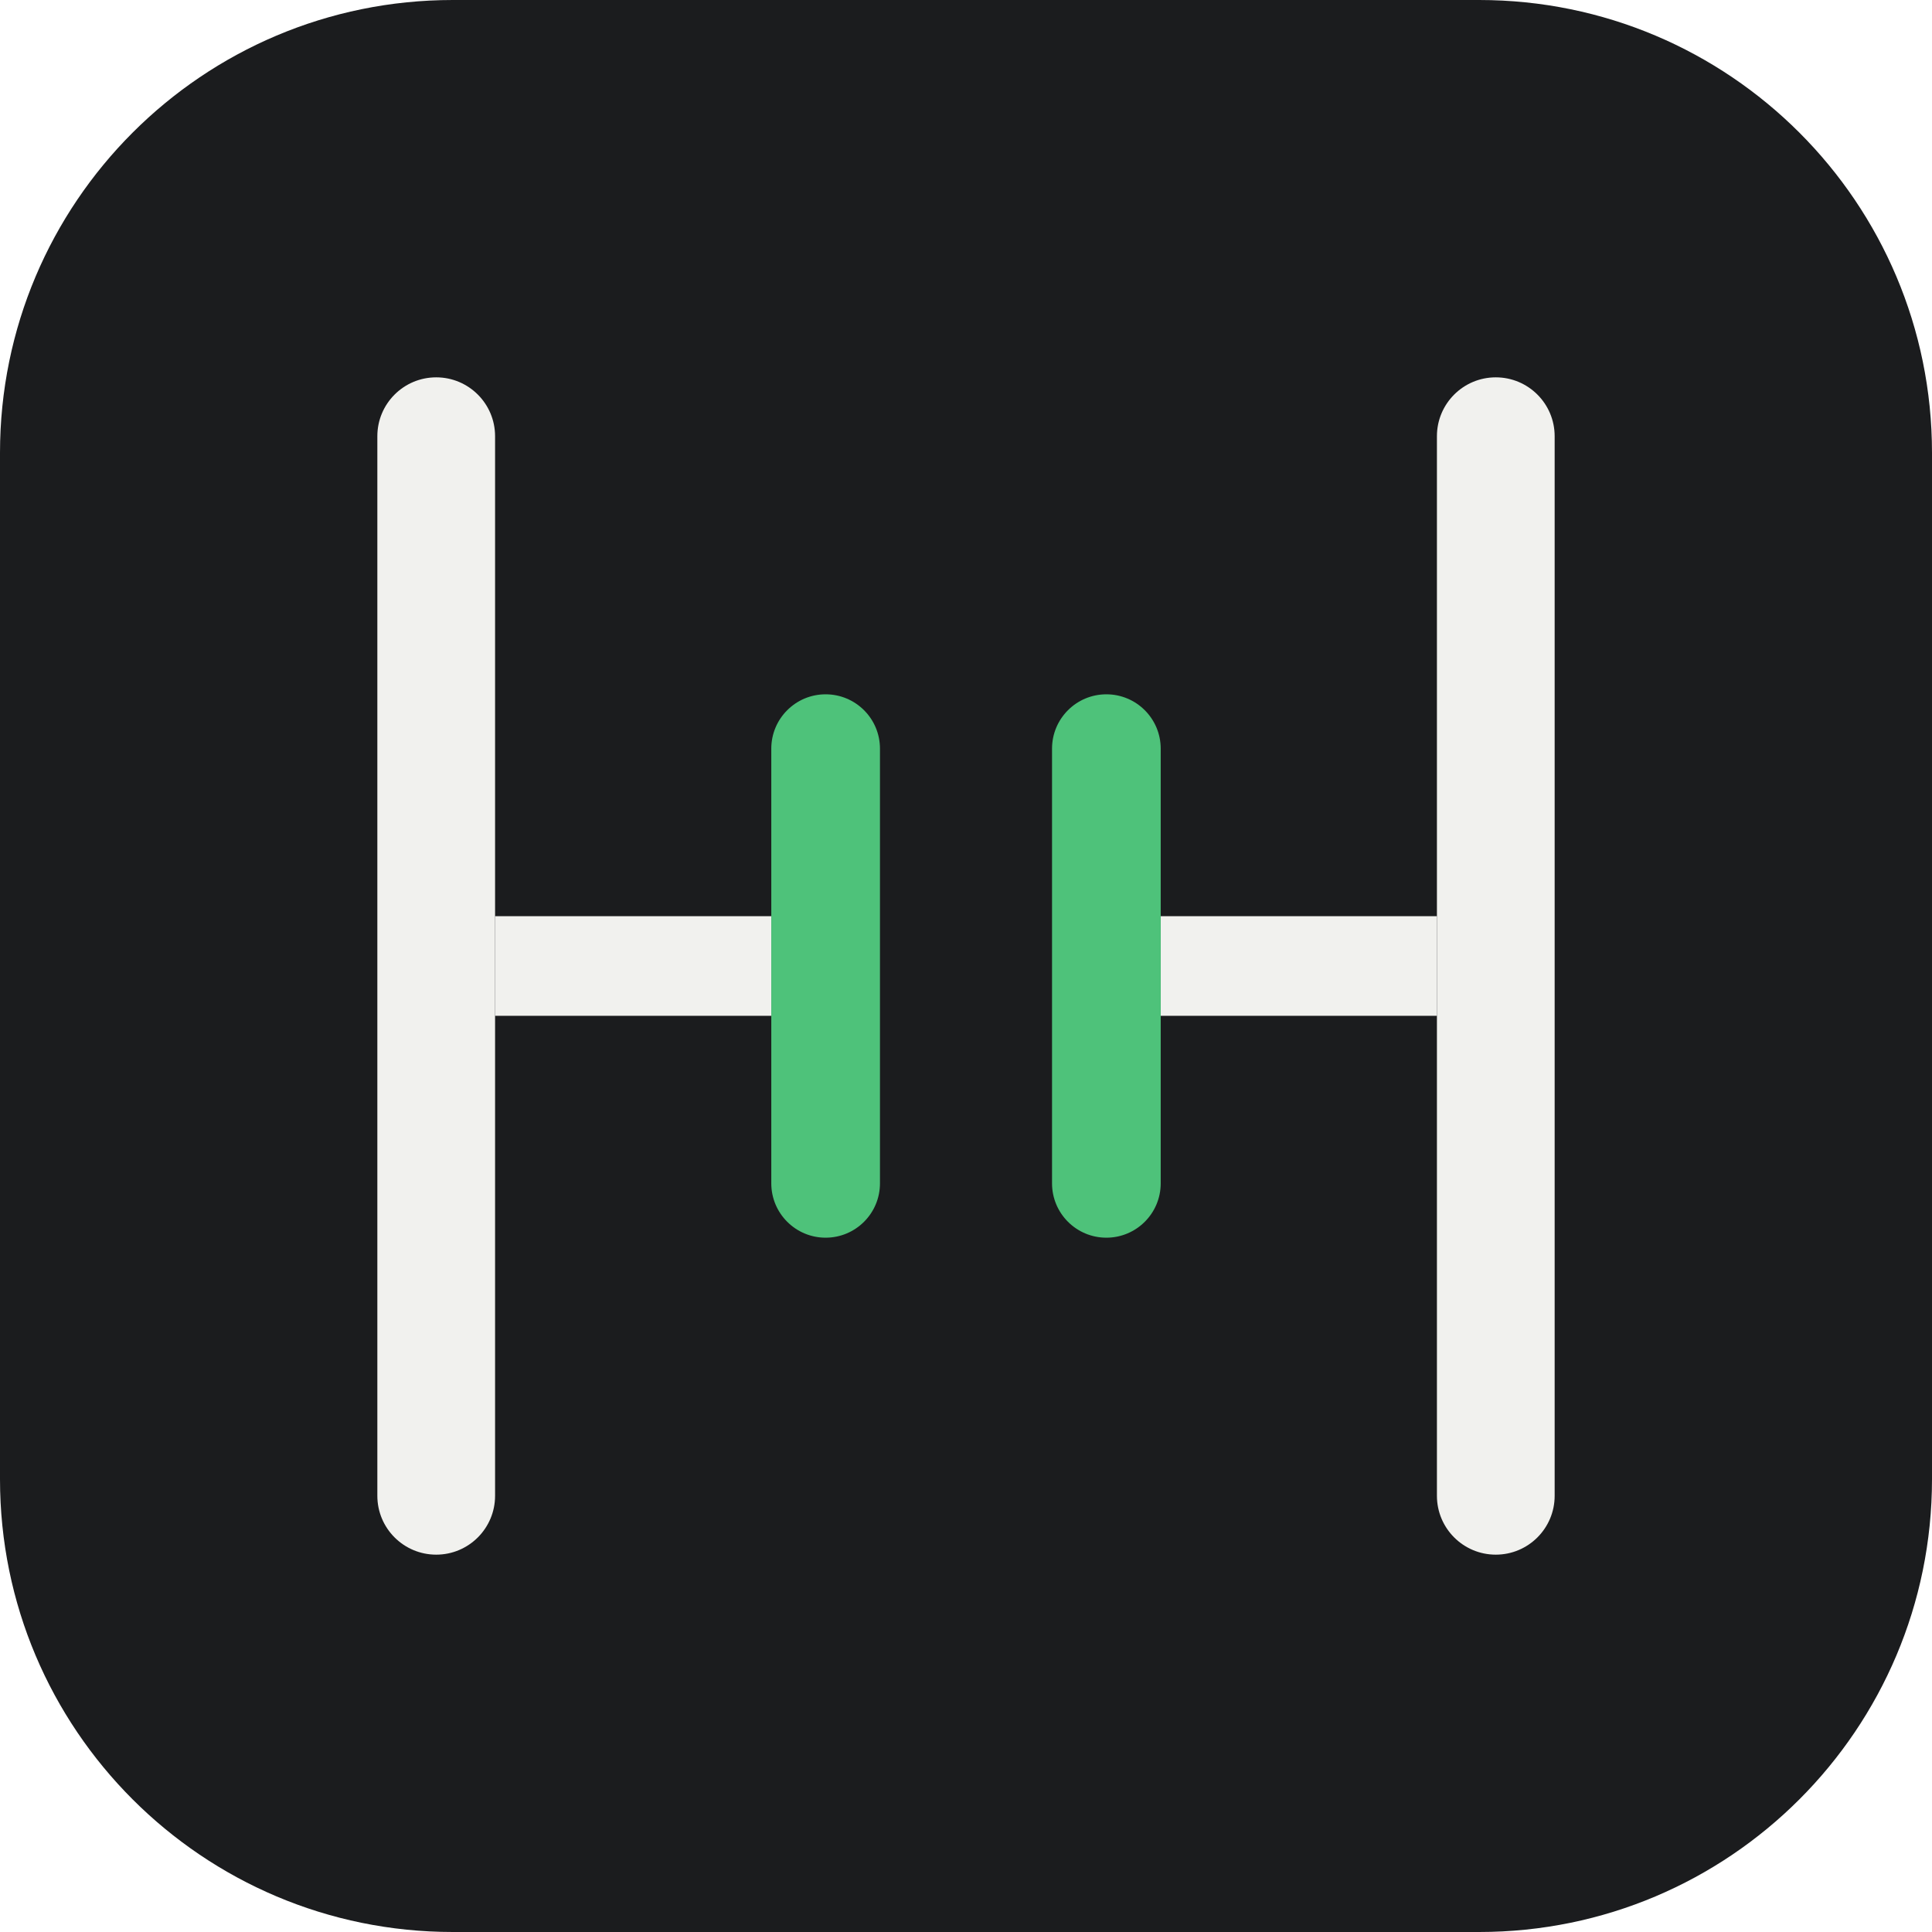
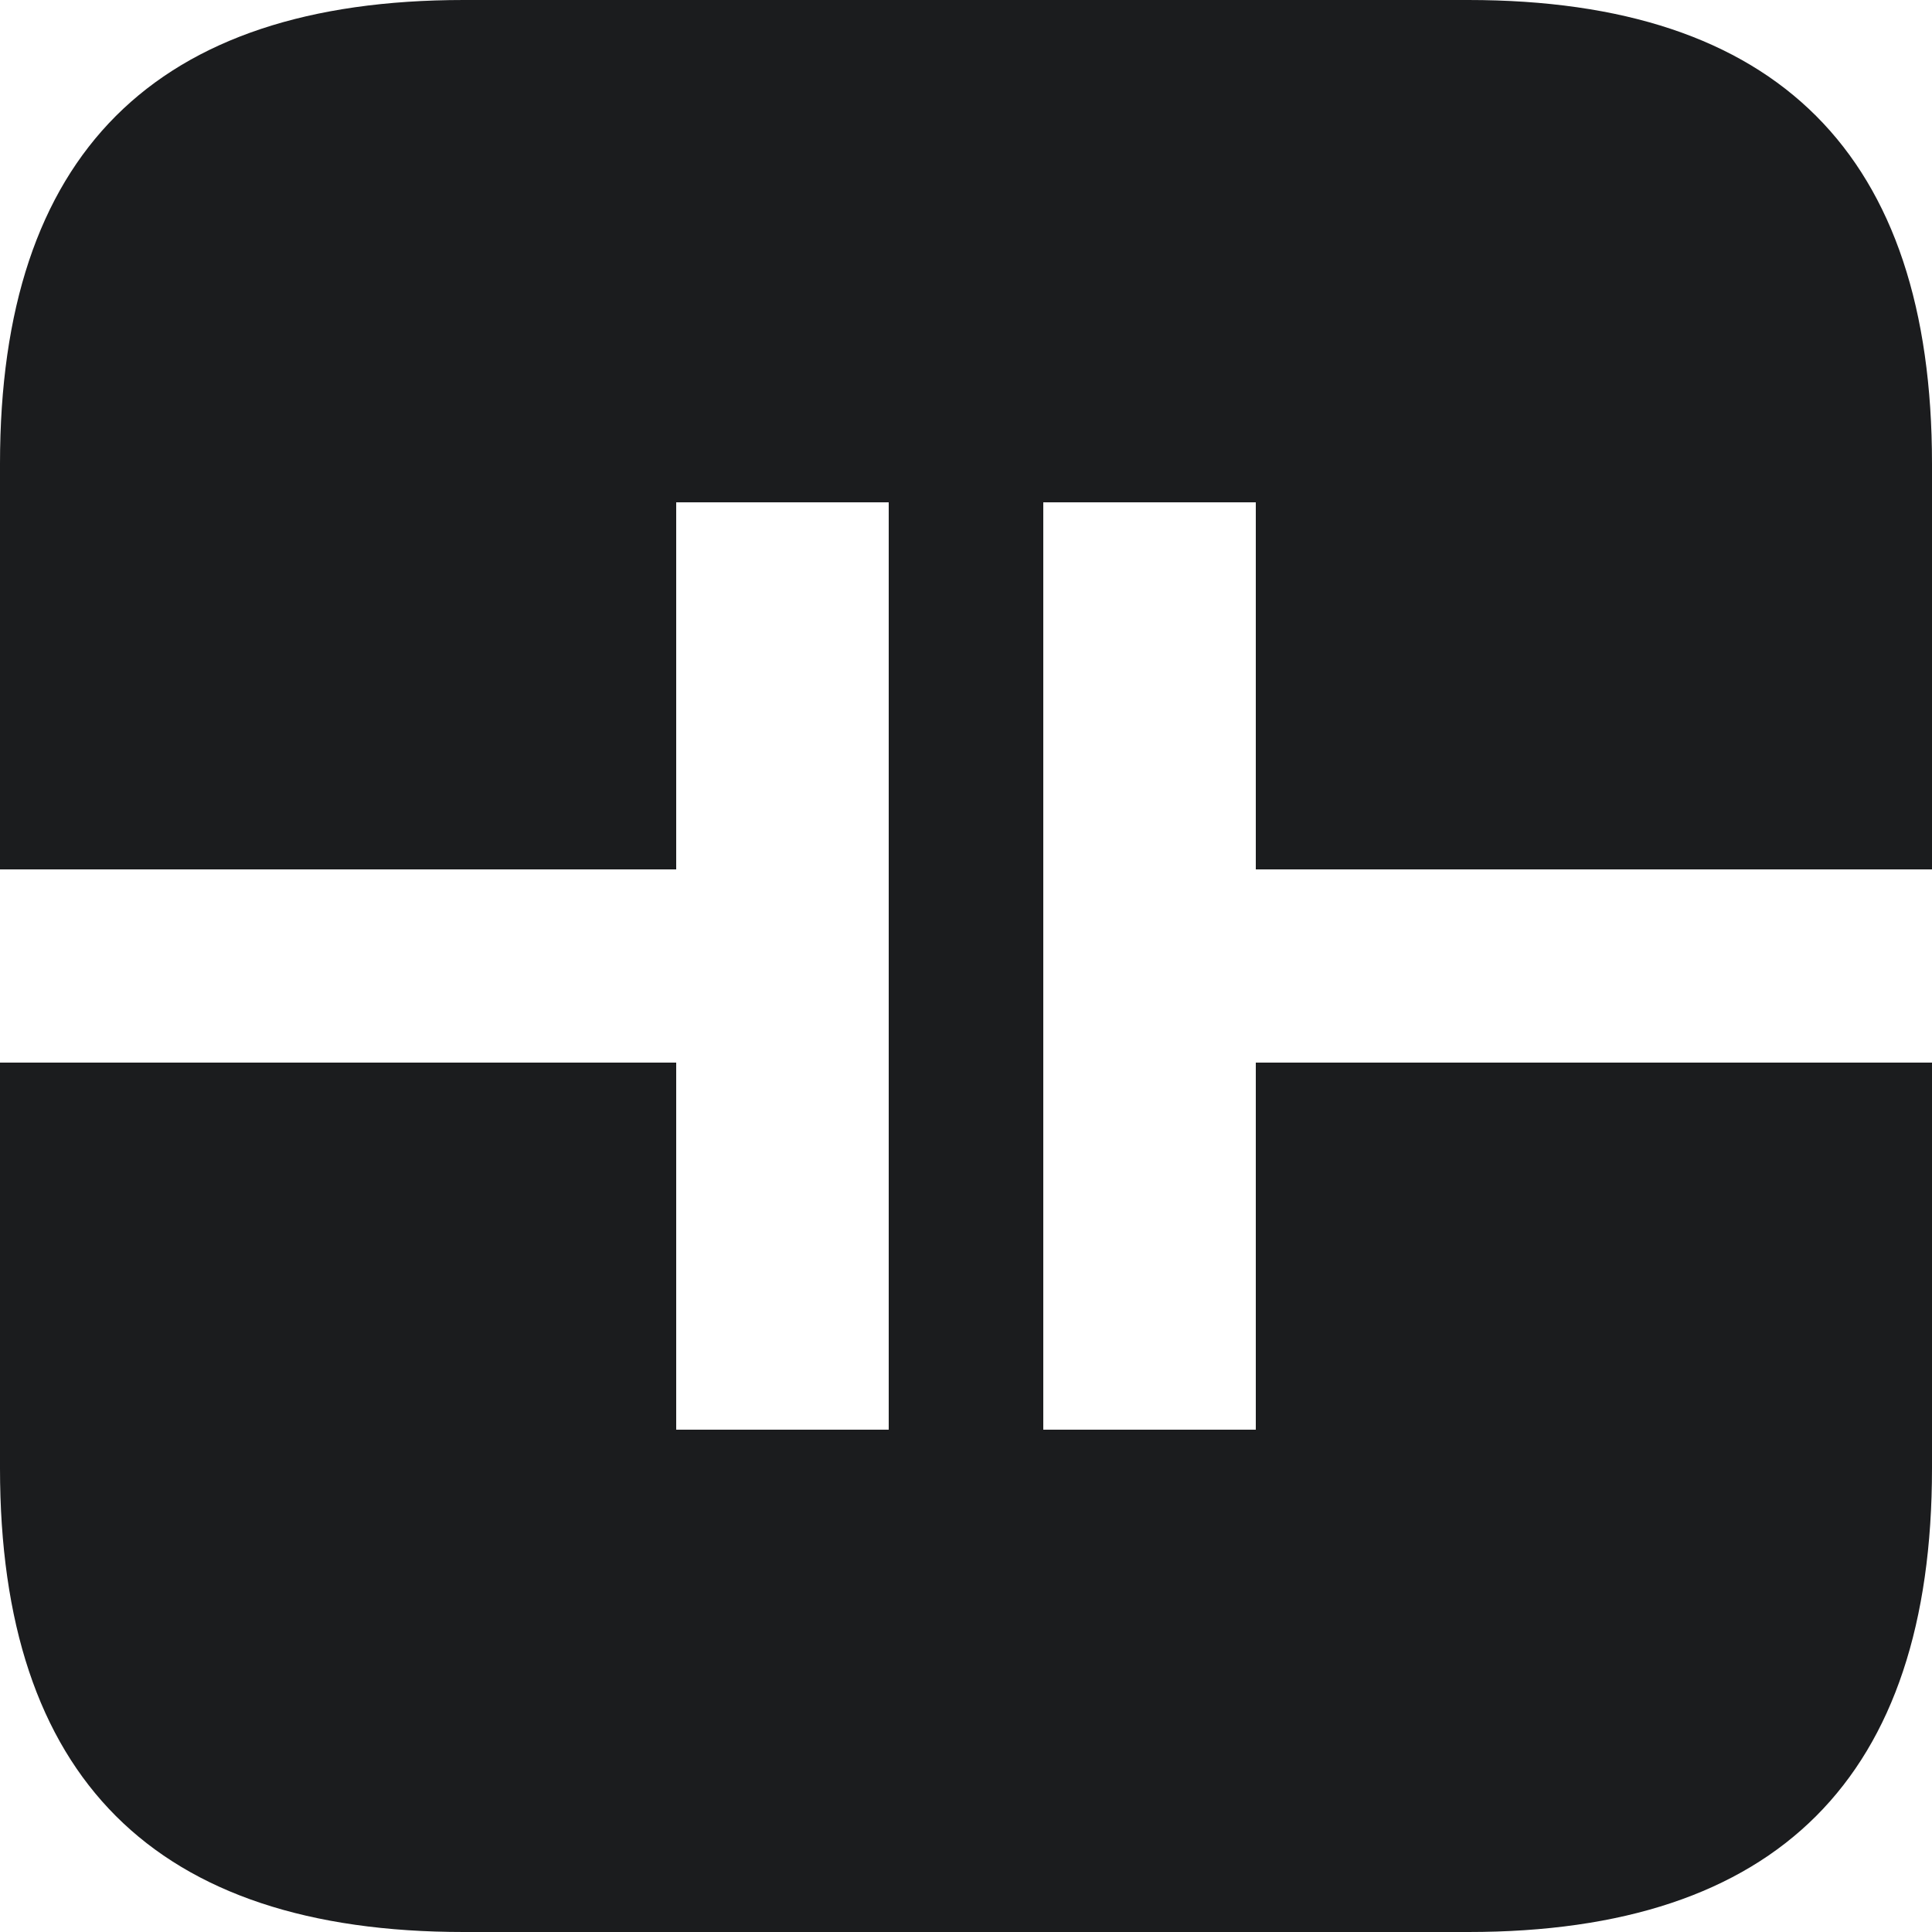
- <svg xmlns="http://www.w3.org/2000/svg" viewBox="0 0 32 32">
-   <rect width="32" height="32" rx="7.5" fill="#1b1c1e" />
-   <g transform="translate(4 4) scale(0.75)">
-     <rect x="3" y="3" width="2.6" height="26" rx="1.3" fill="#f1f1ee" />
-     <rect x="26.4" y="3" width="2.6" height="26" rx="1.3" fill="#f1f1ee" />
-     <rect x="5.6" y="14.9" width="6.1" height="2.2" fill="#f1f1ee" />
-     <rect x="20.3" y="14.9" width="6.1" height="2.2" fill="#f1f1ee" />
-     <rect x="11.7" y="10" width="2.4" height="12" rx="1.2" fill="#4ec27a" />
-     <rect x="17.9" y="10" width="2.4" height="12" rx="1.2" fill="#4ec27a" />
-   </g>
+ <svg xmlns="http://www.w3.org/2000/svg" viewBox="0 0 100 100">
+   <style>path { fill: #1b1c1e; } @media (prefers-color-scheme: dark) { path { fill: #edece8; } }</style>
+   <path fill-rule="evenodd" d="M24 0H76Q100 0 100 24V76Q100 100 76 100H24Q0 100 0 76V24Q0 0 24 0Z M0 45H35V55H0Z M65 45H100V55H65Z M35 26H46V74H35Z M54 26H65V74H54Z" />
</svg>
